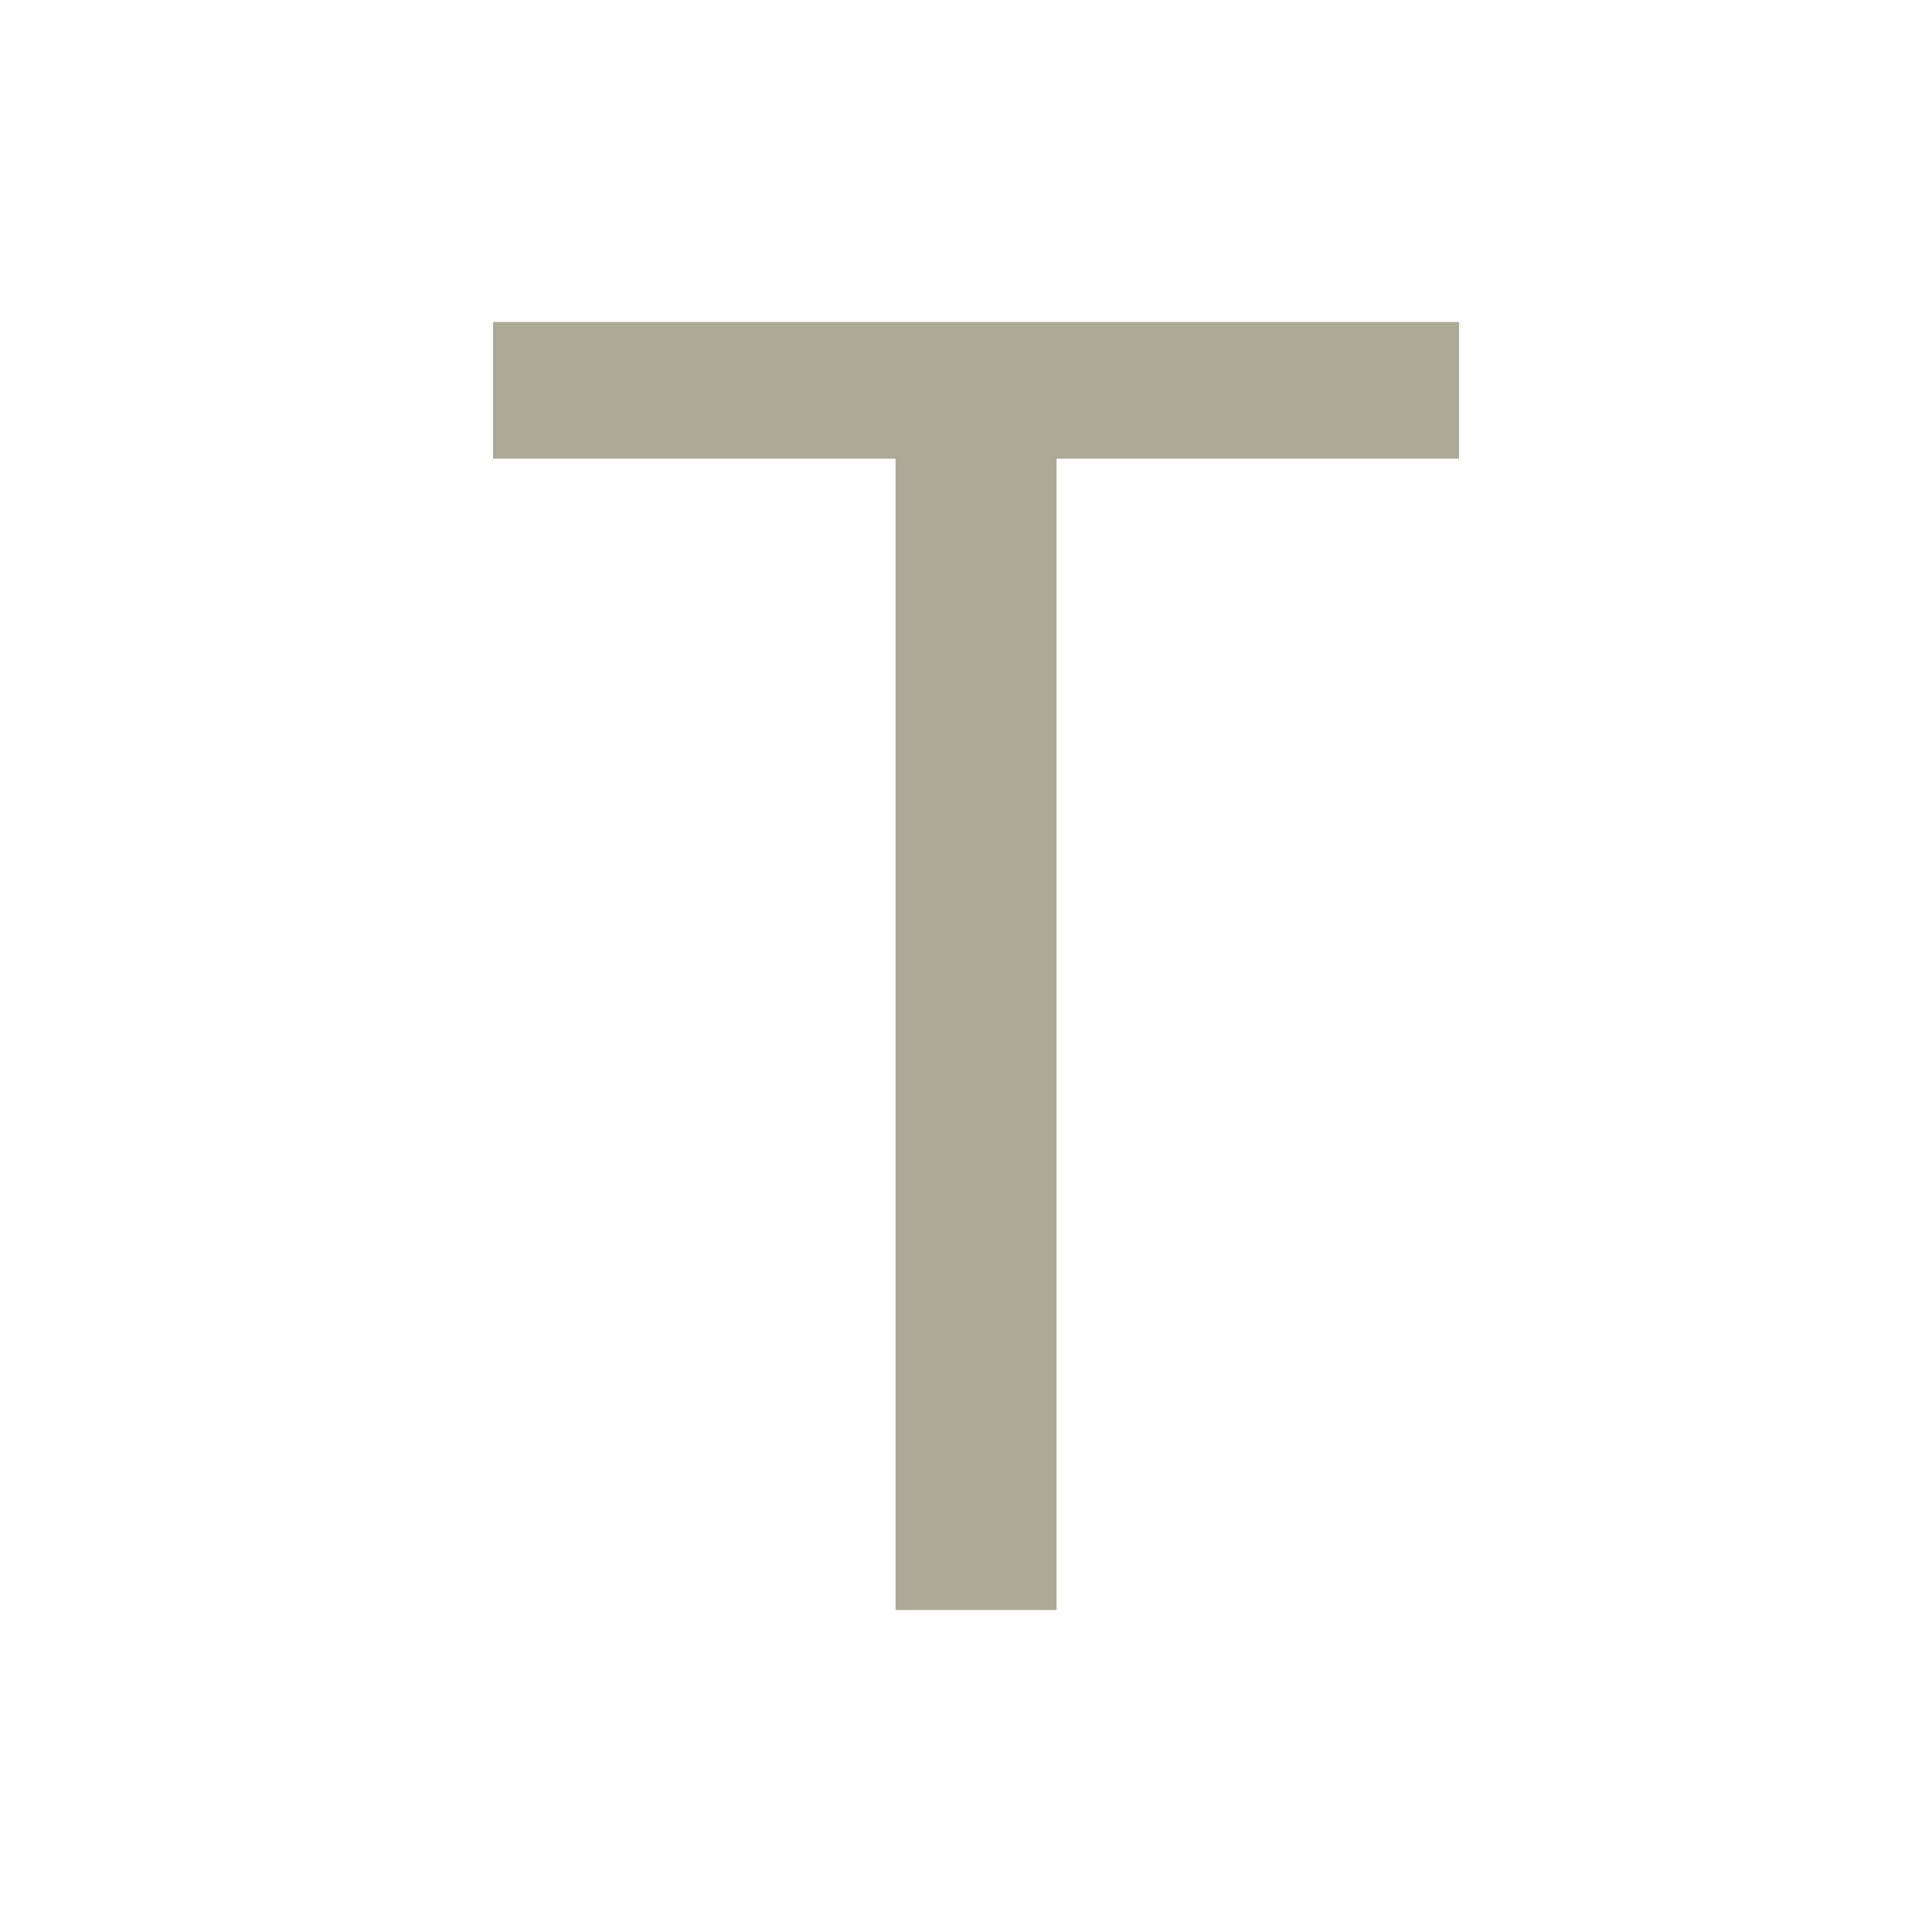
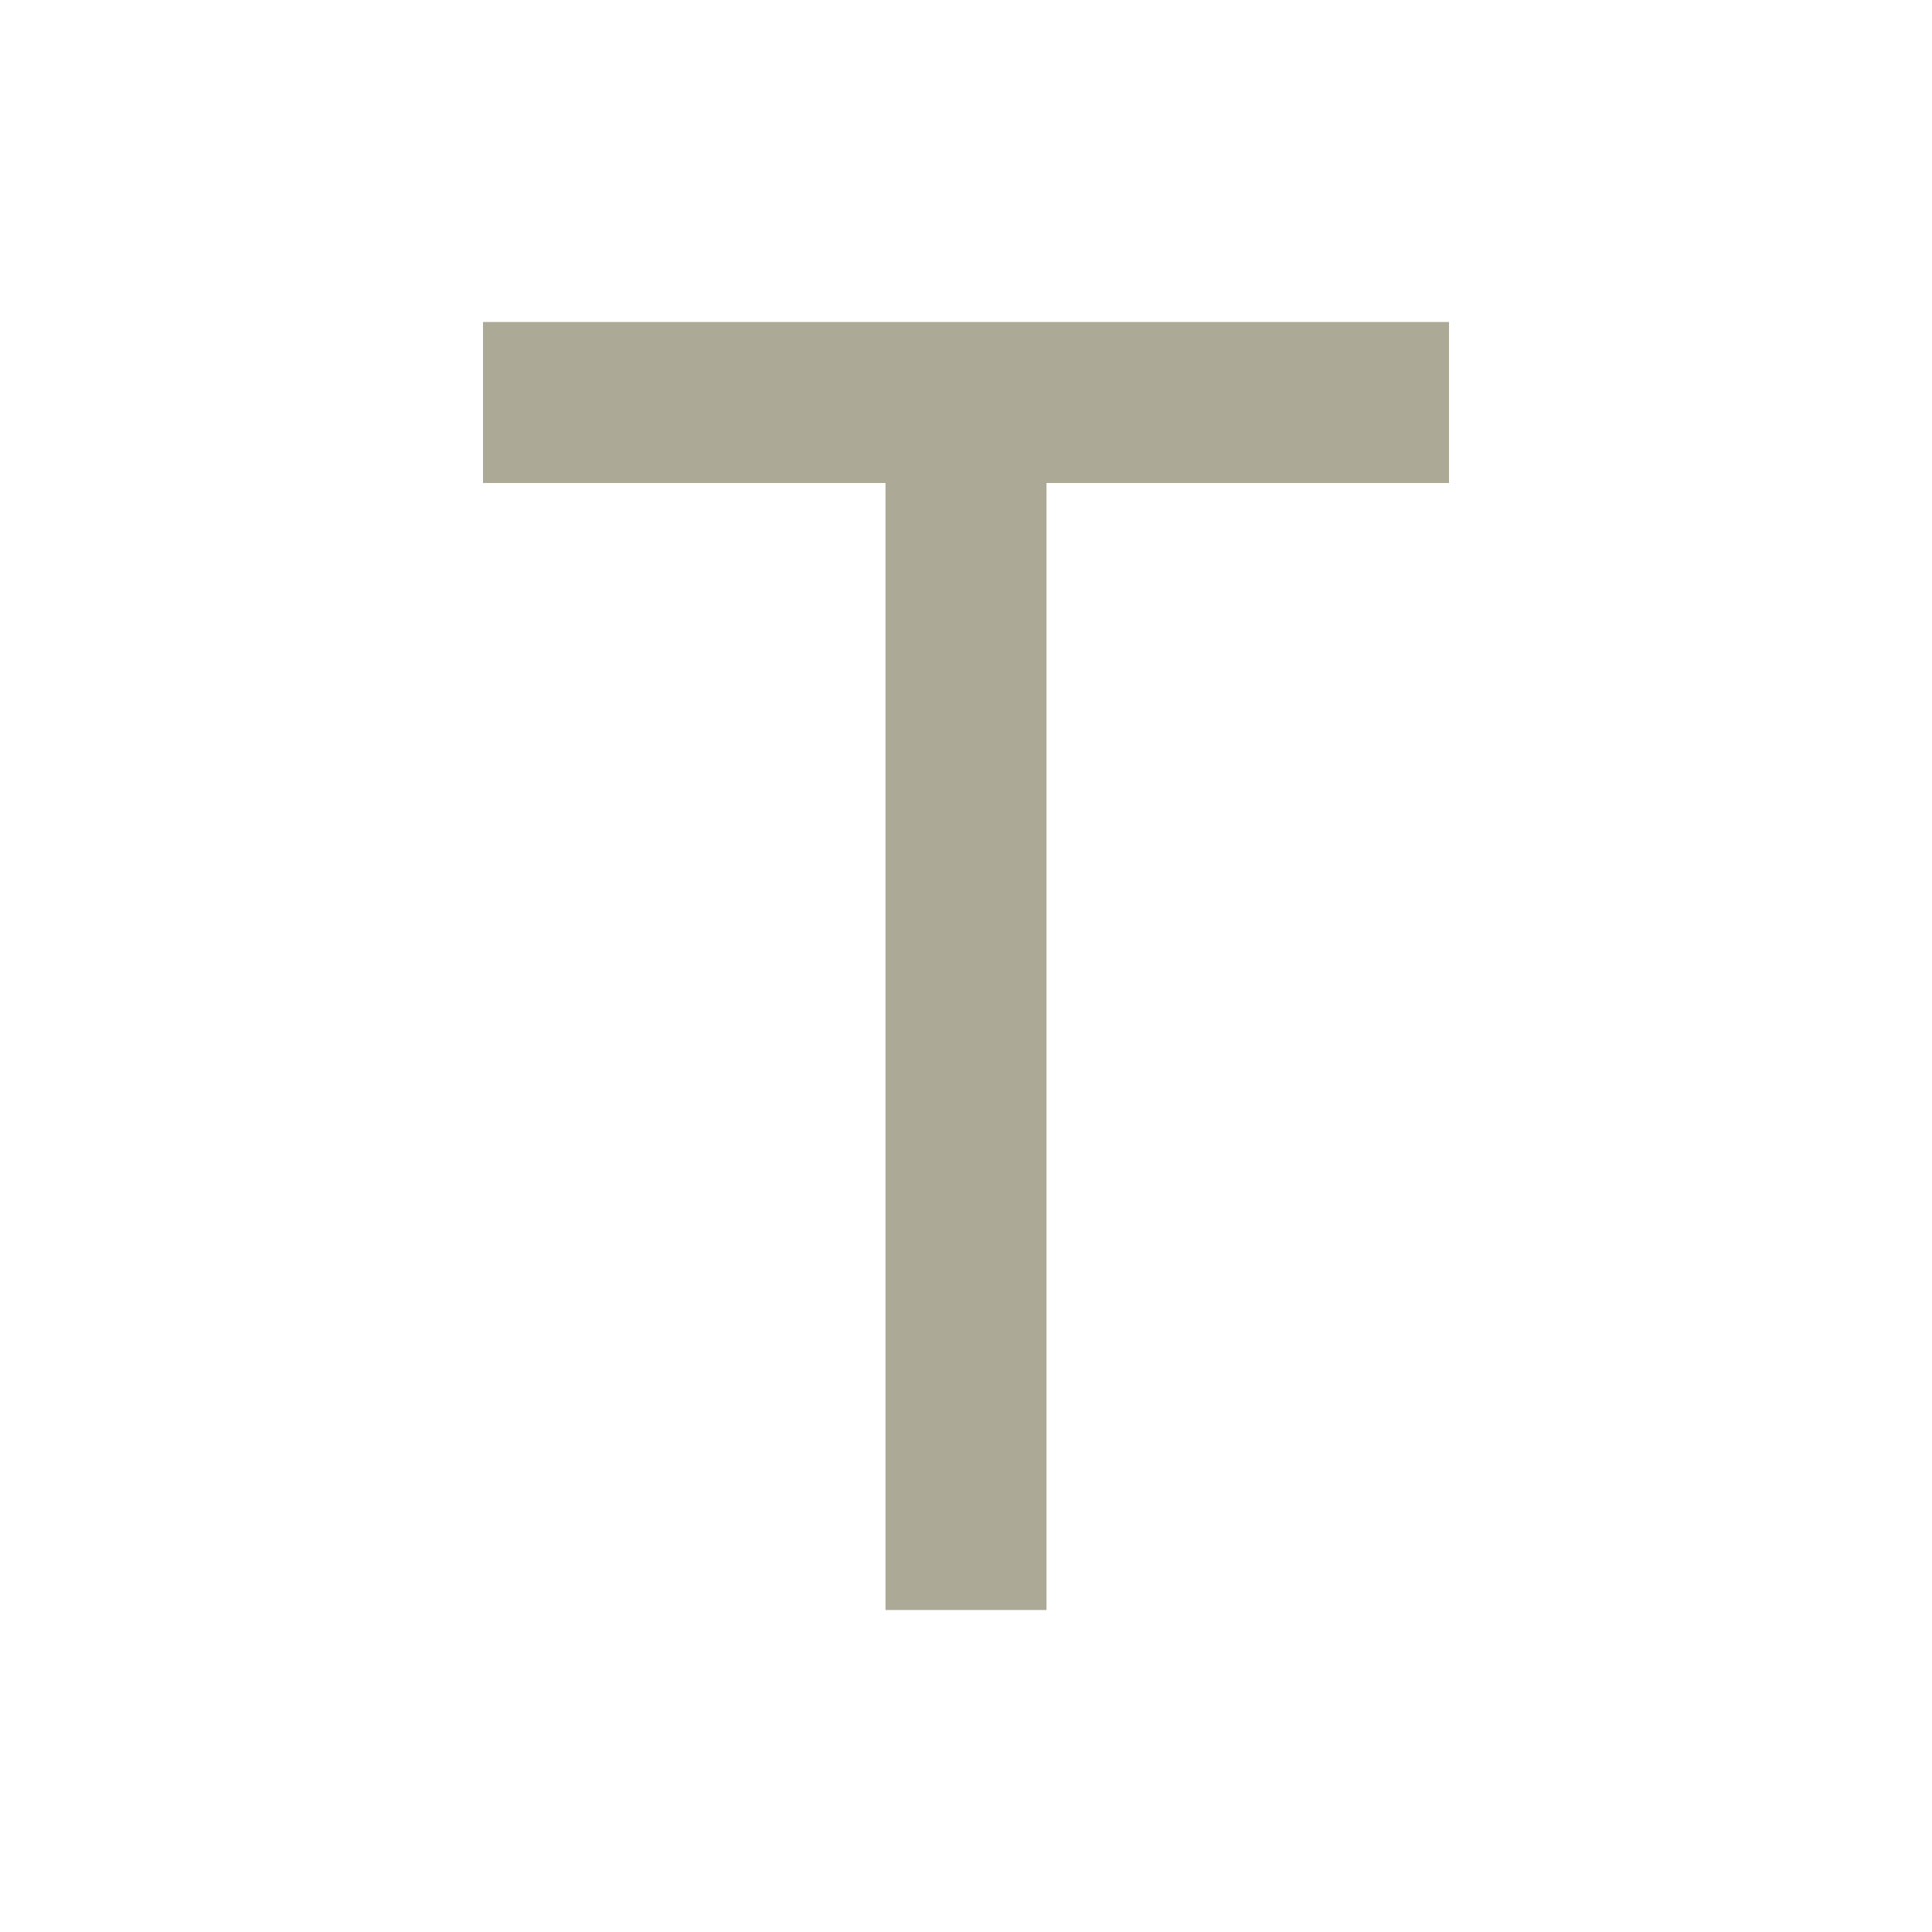
<svg xmlns="http://www.w3.org/2000/svg" width="24" height="24" viewBox="0 0 24 24" fill="none">
-   <path fill-rule="evenodd" clip-rule="evenodd" d="M18.125 4H6.125V5.698H11.125V20H13.125V5.698H18.125V4Z" fill="#ACA996" />
+   <path fill-rule="evenodd" clip-rule="evenodd" d="M18 4H6V6H11V20H13V6H18V4Z" fill="#ACA996" />
</svg>
